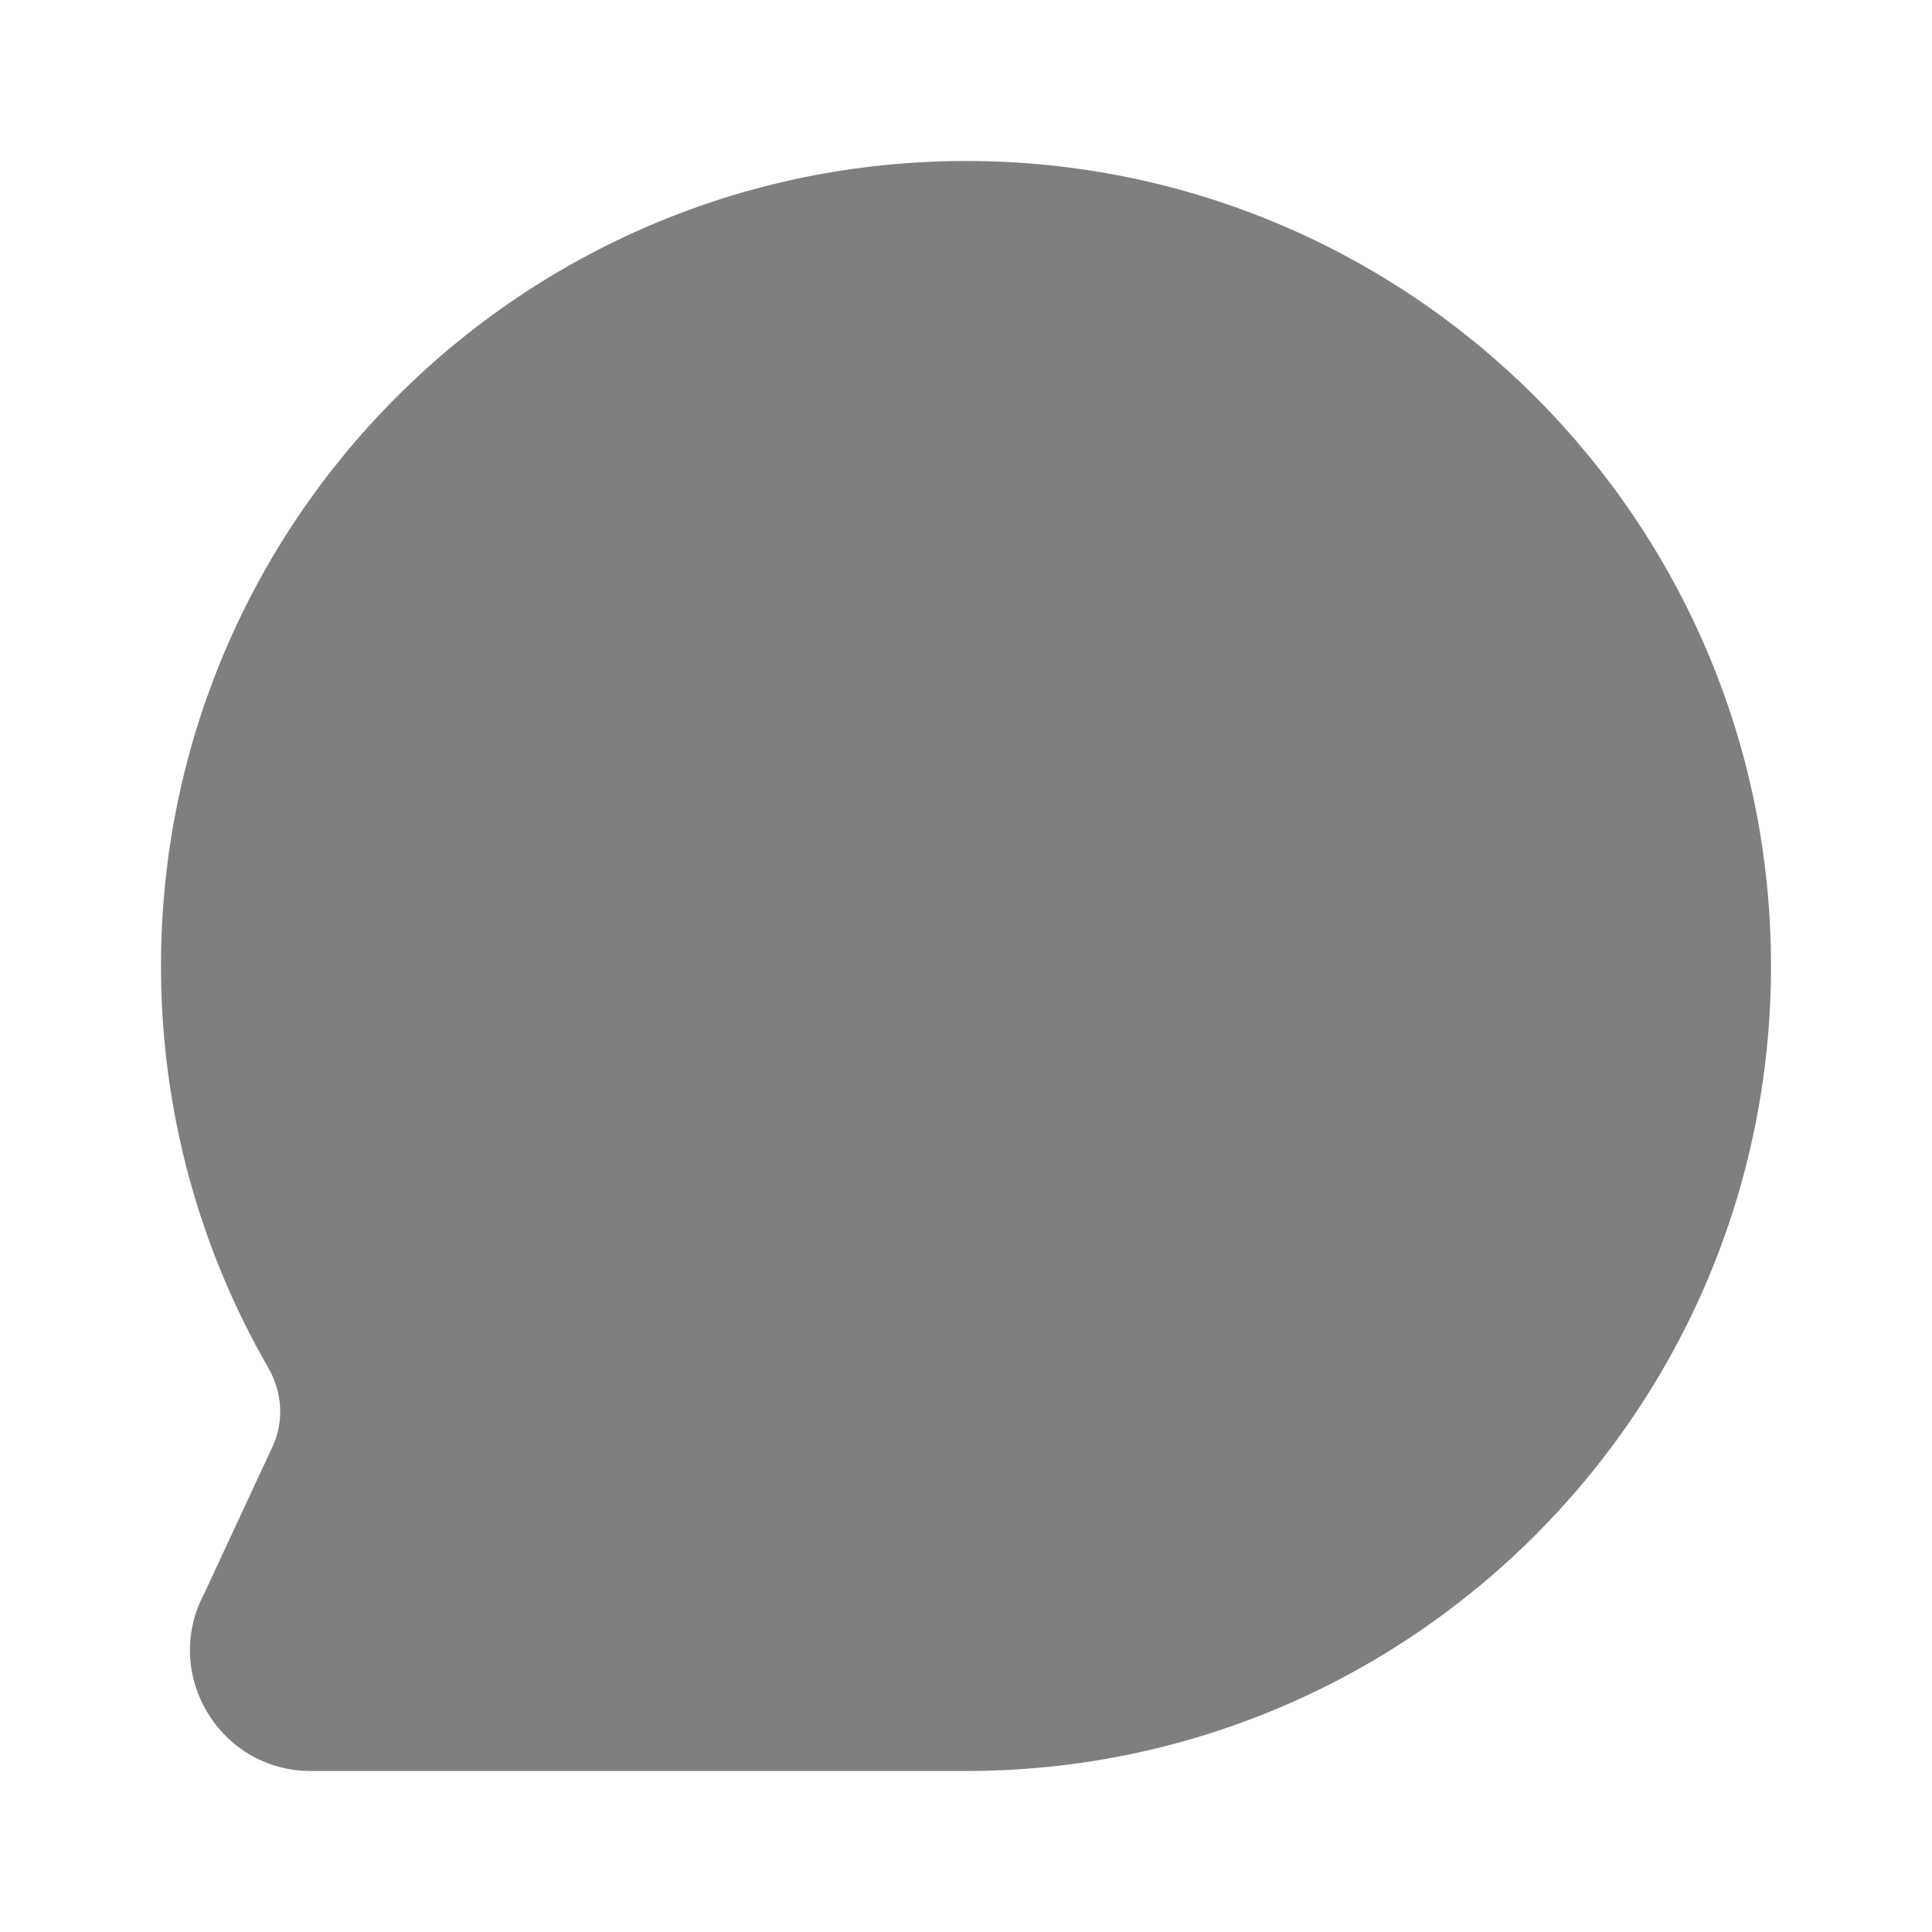
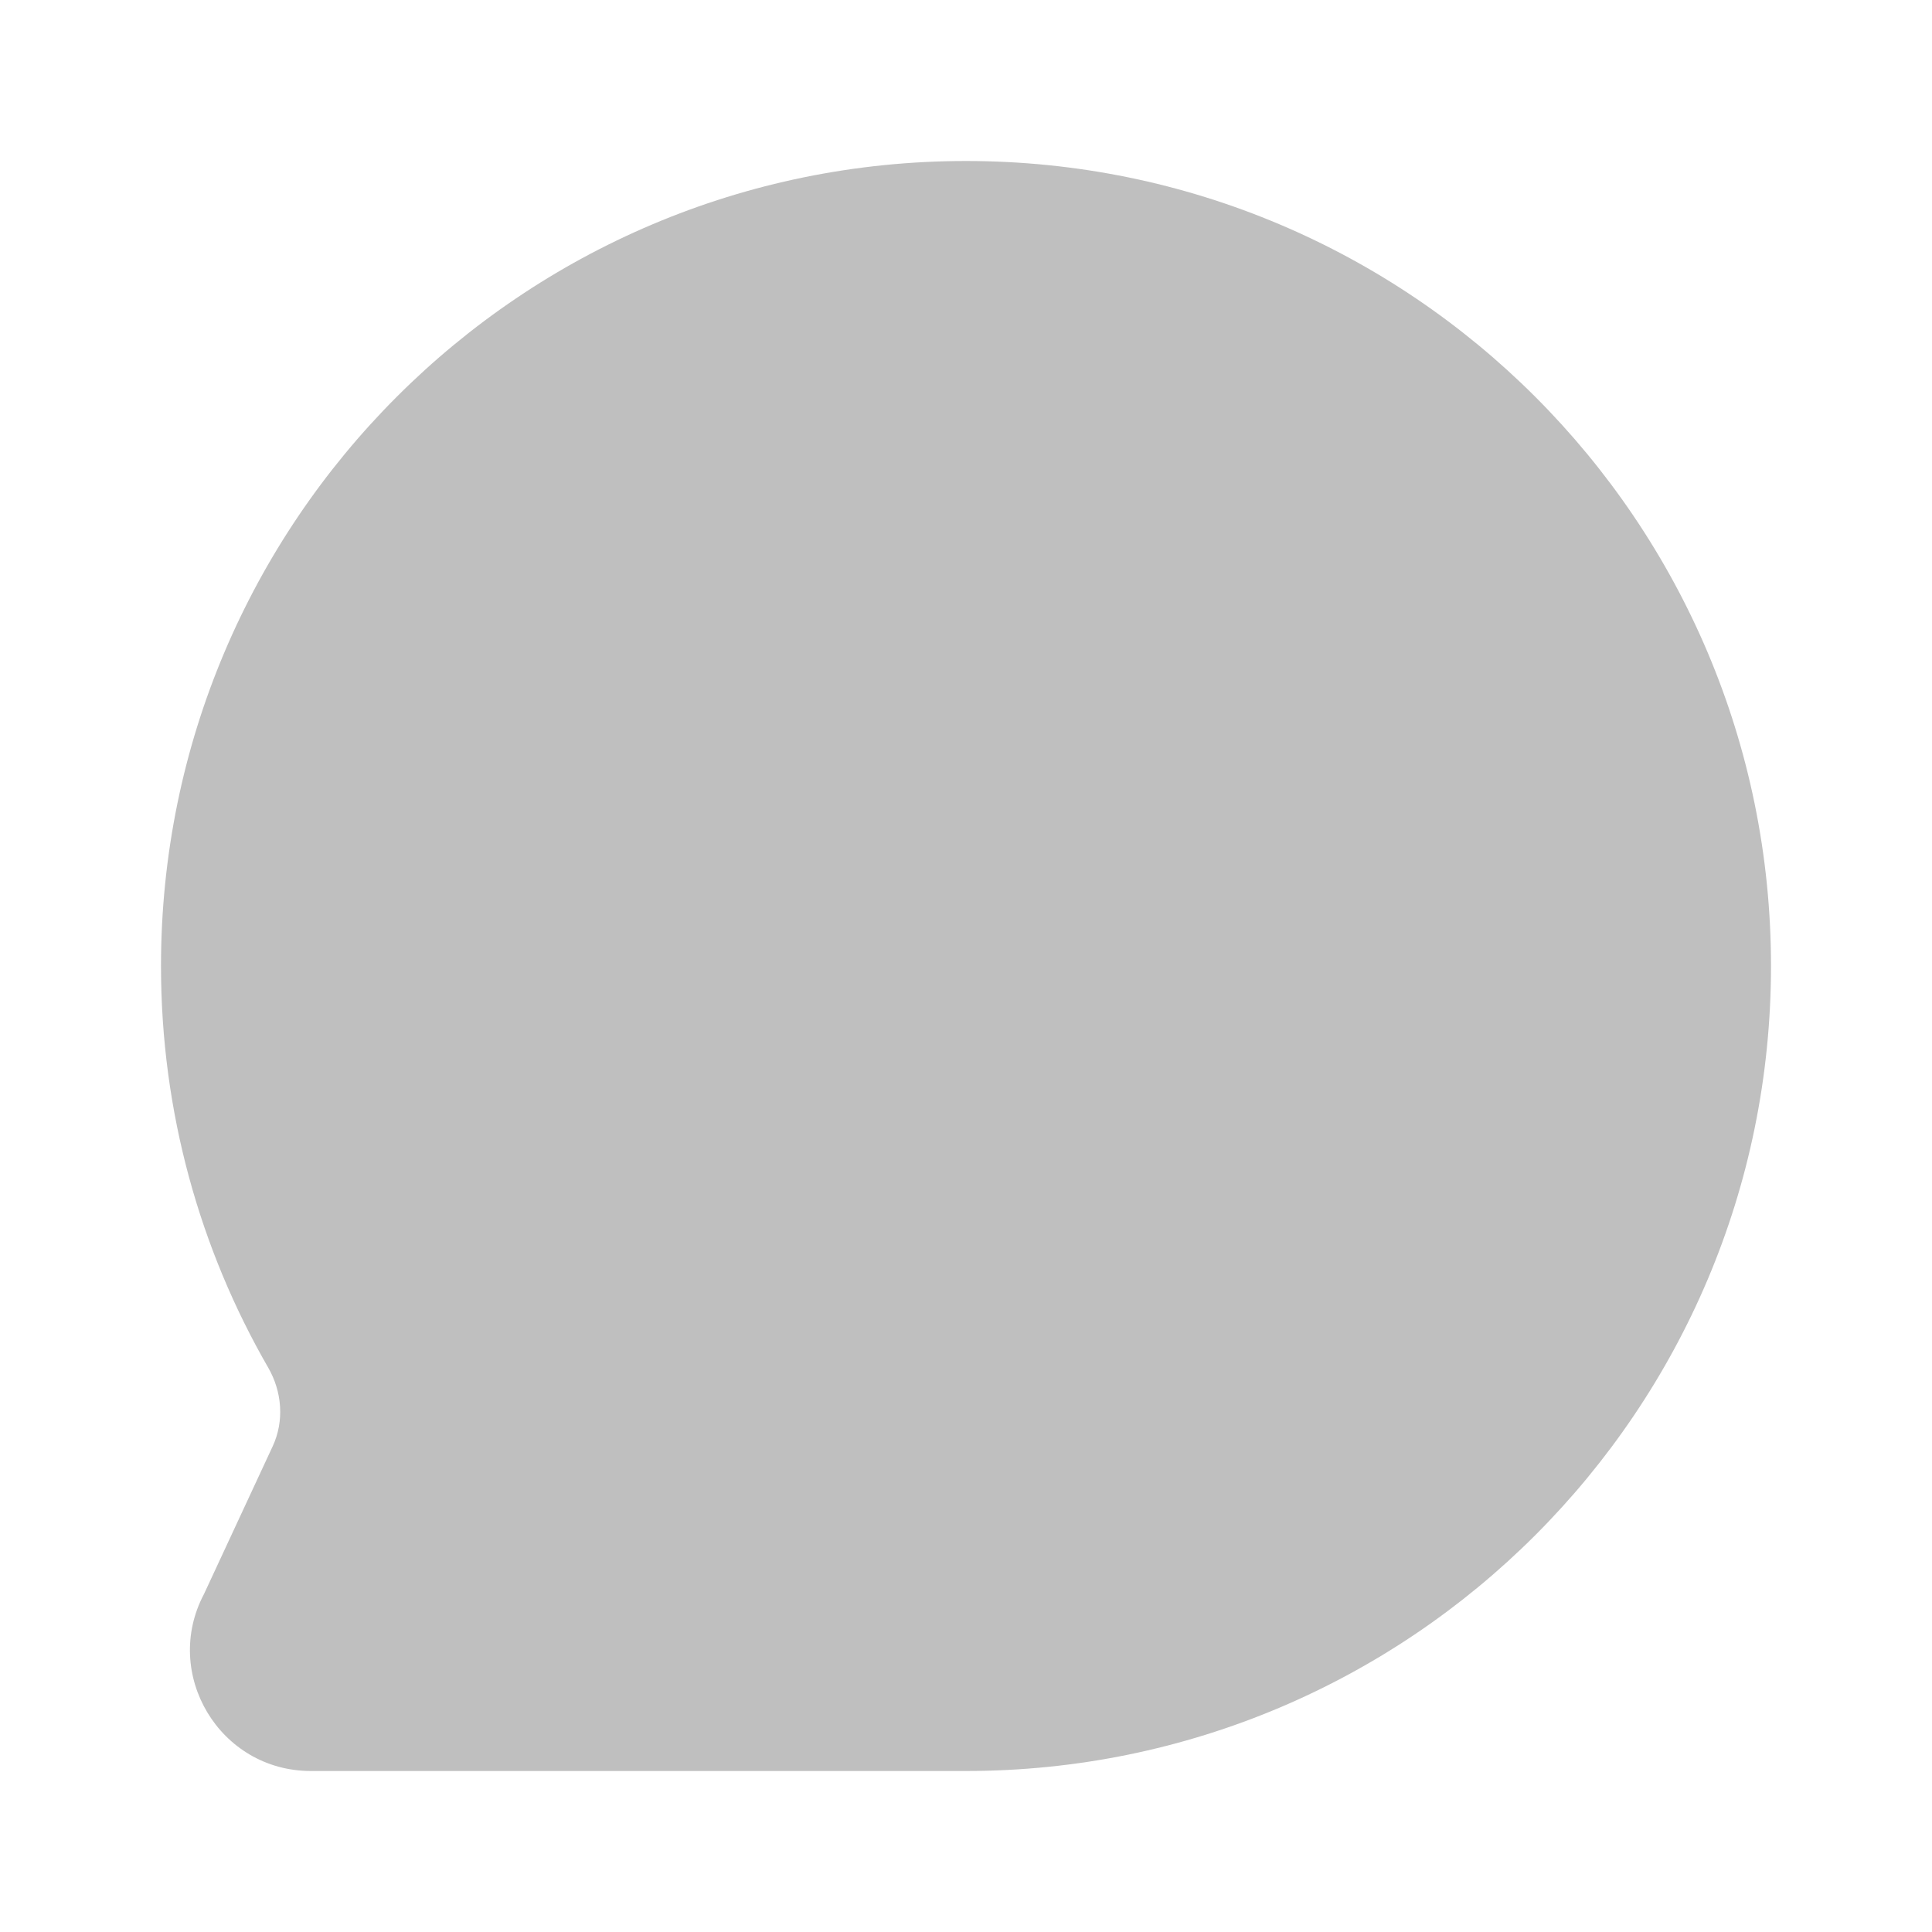
<svg xmlns="http://www.w3.org/2000/svg" width="24" height="24" viewBox="0 0 24 24" fill="none">
-   <path fill-rule="evenodd" clip-rule="evenodd" d="M12 2C6.477 2 2 6.477 2 12C2 13.815 2.485 15.52 3.331 16.988C3.504 17.287 3.533 17.652 3.388 17.965L2.534 19.802C2.01 20.793 2.727 22 3.862 22H12C17.523 22 22 17.523 22 12C22 6.477 17.523 2 12 2Z" fill="black" fill-opacity="0.5" />
+   <path fill-rule="evenodd" clip-rule="evenodd" d="M12 2C6.477 2 2 6.477 2 12C2 13.815 2.485 15.52 3.331 16.988C3.504 17.287 3.533 17.652 3.388 17.965L2.534 19.802C2.01 20.793 2.727 22 3.862 22H12C17.523 22 22 17.523 22 12C22 6.477 17.523 2 12 2Z" fill="black" fill-opacity="0.25" />
</svg>
